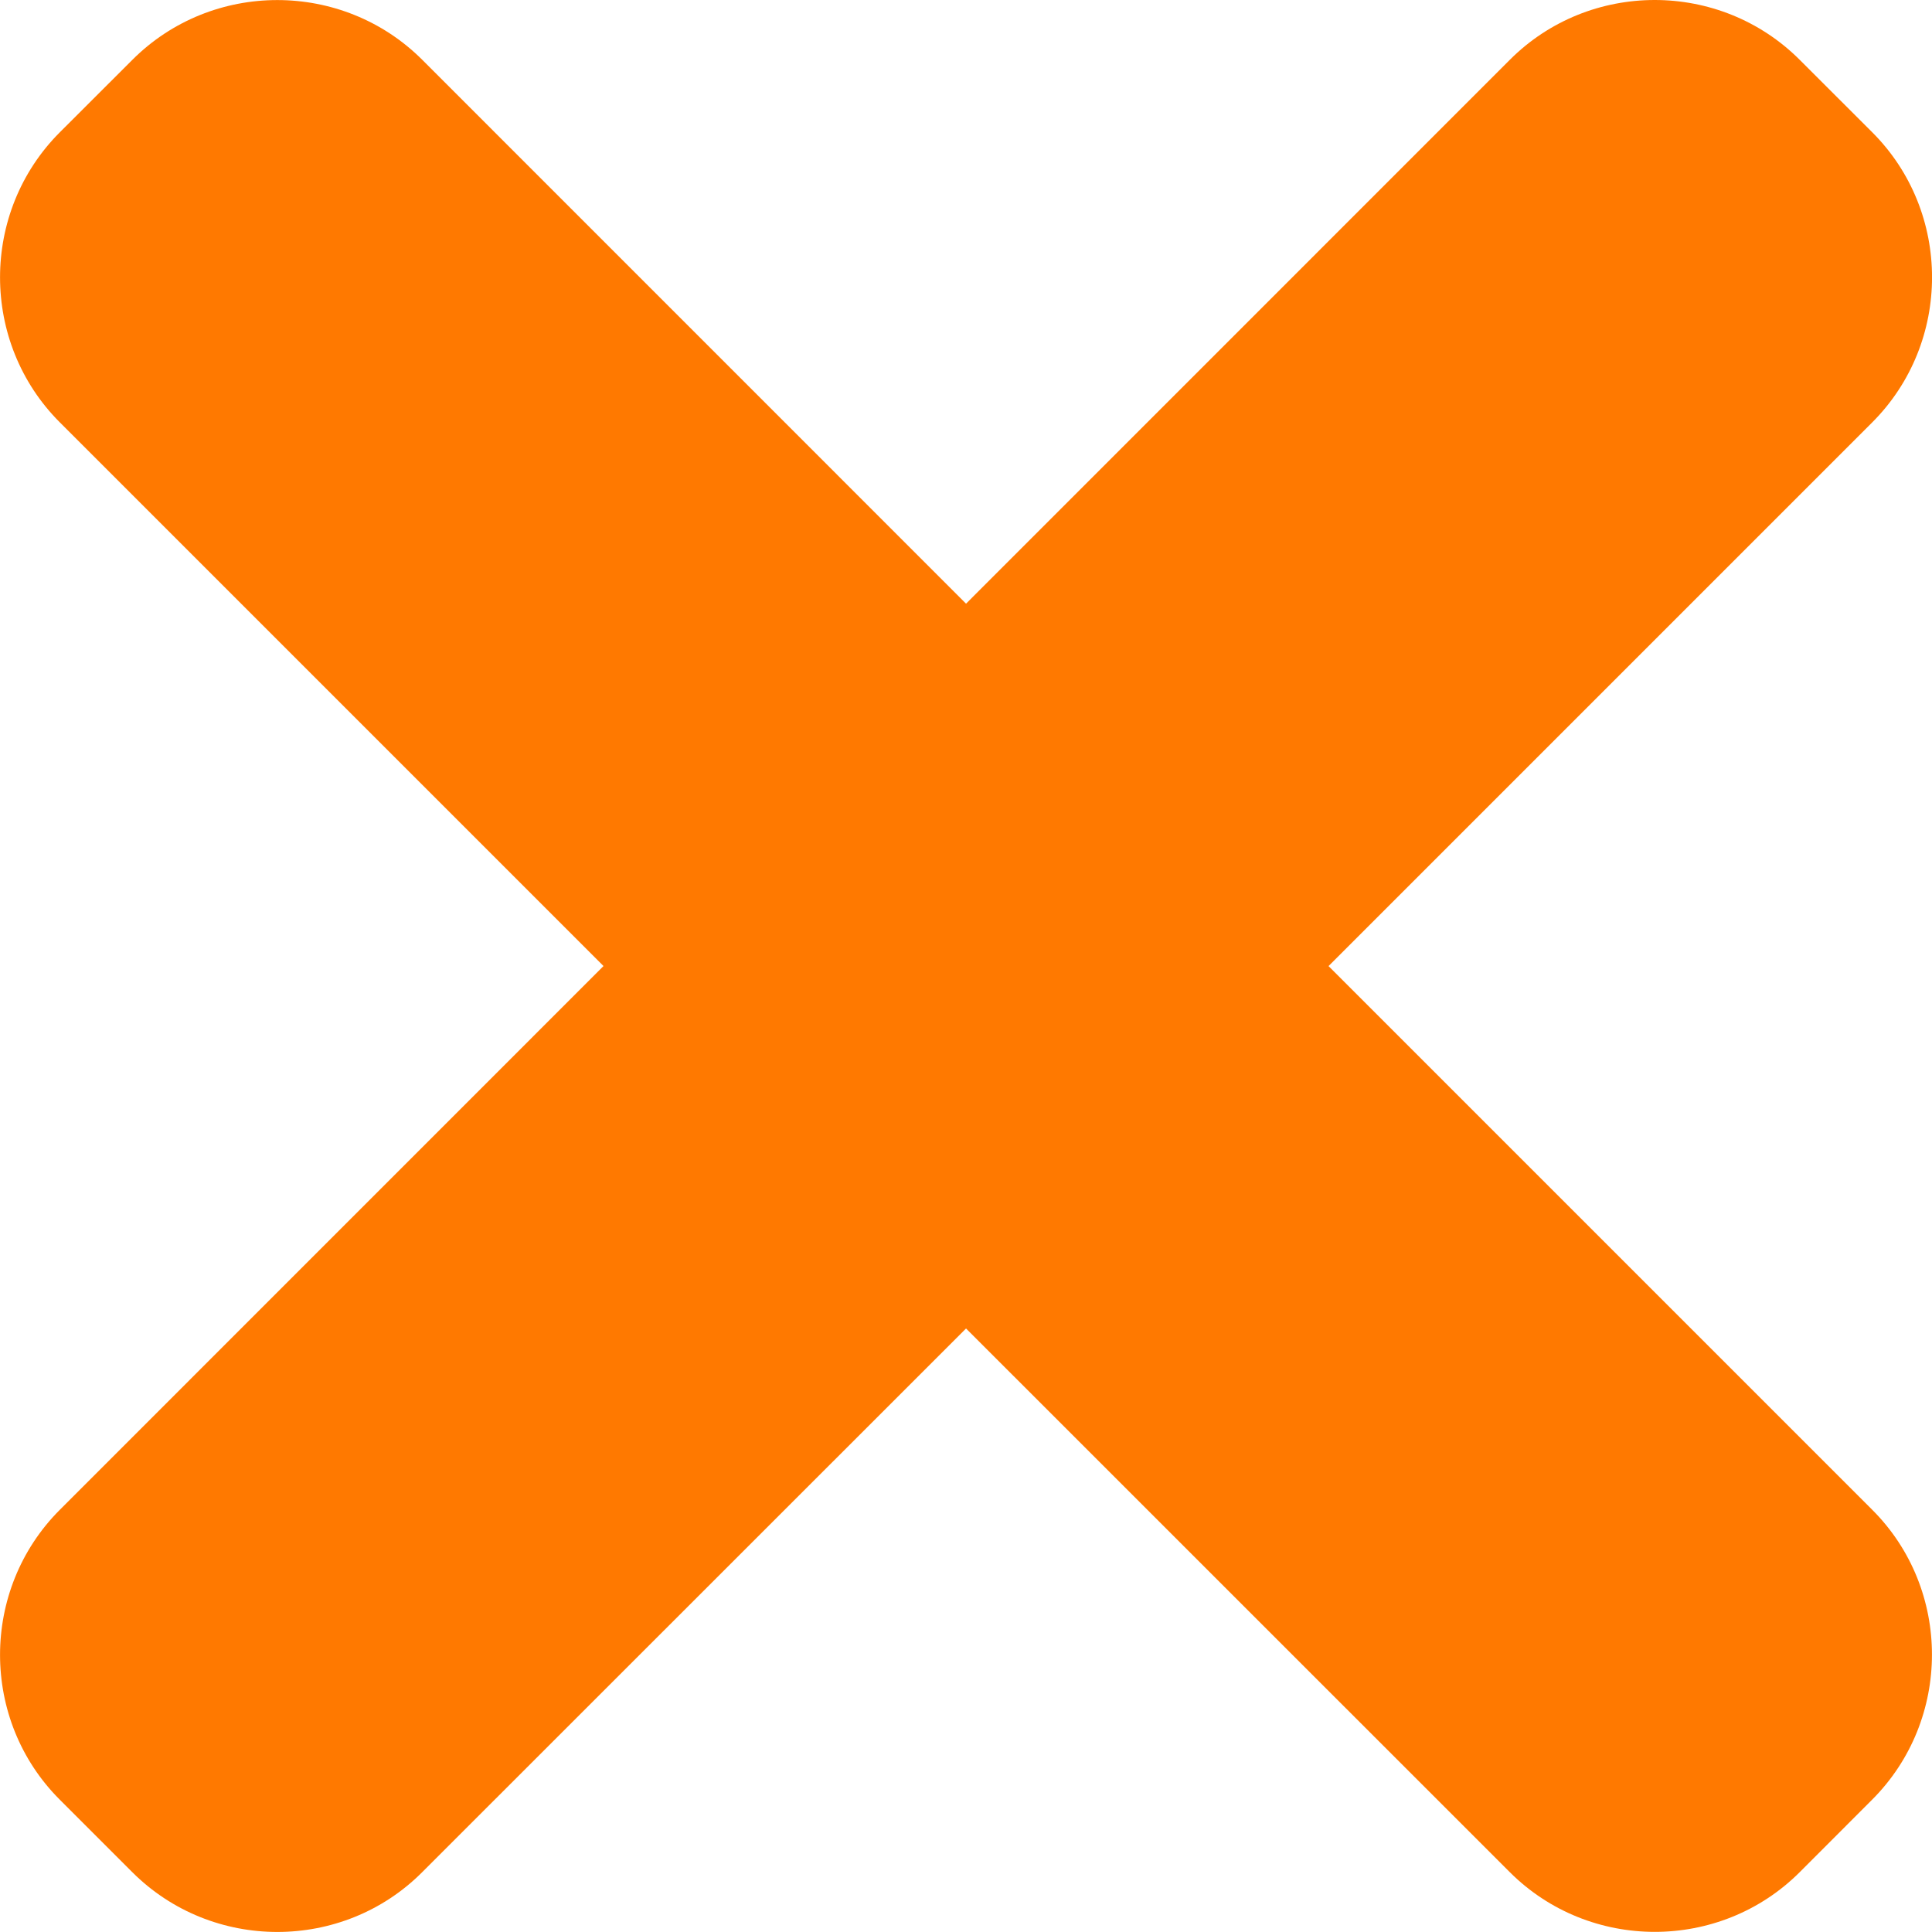
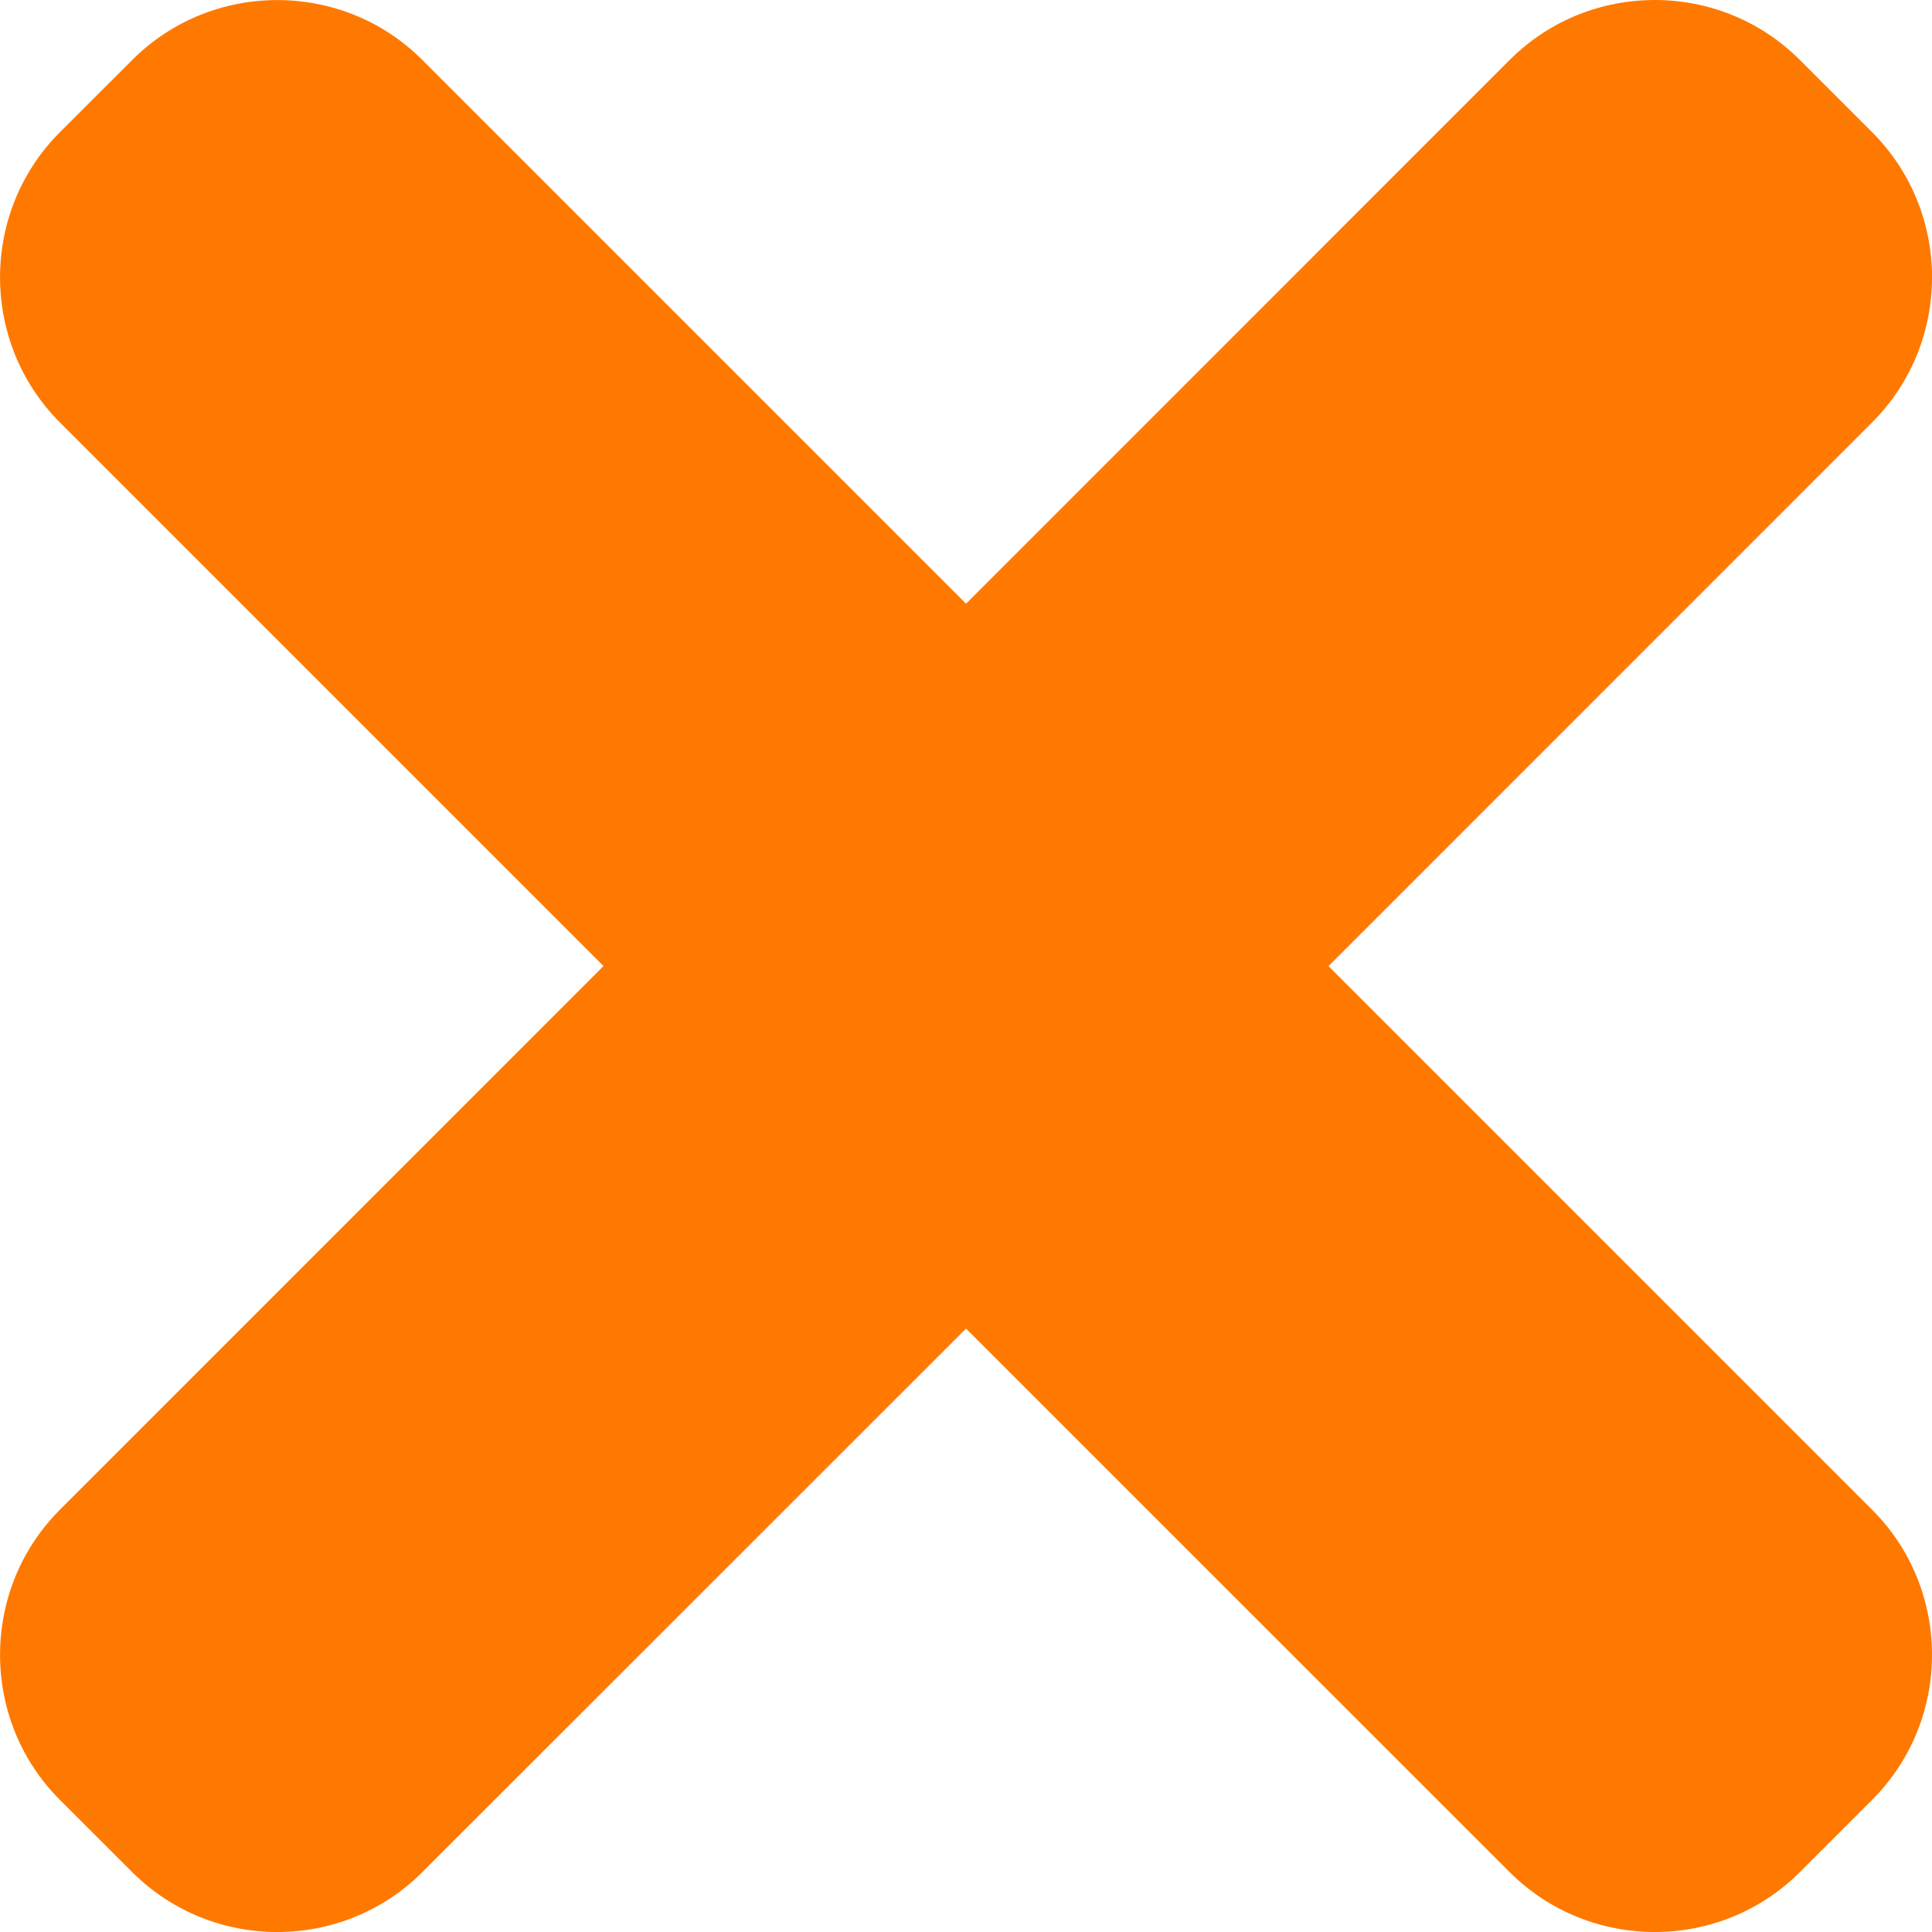
- <svg xmlns="http://www.w3.org/2000/svg" viewBox="0 0 23.331 23.331">
-   <path d="M16.043 11.667L22.61 5.1c.962-.963.962-2.54 0-3.502l-.876-.875c-.963-.964-2.54-.964-3.502 0L11.666 7.29 5.1.723c-.963-.963-2.54-.963-3.502 0l-.876.875c-.962.963-.962 2.54 0 3.502l6.566 6.566-6.566 6.567c-.962.963-.962 2.54 0 3.5l.876.876c.963.962 2.54.962 3.5 0l6.568-6.566 6.566 6.565c.963.962 2.54.962 3.502 0l.875-.876c.962-.963.962-2.54 0-3.5l-6.567-6.567z" fill="#ff7900" />
+ <svg xmlns="http://www.w3.org/2000/svg" version="1.1" id="Capa_1" x="0px" y="0px" viewBox="0 0 23.331 23.331" style="enable-background:new 0 0 23.331 23.331;" xml:space="preserve">
+   <g>
+     <path style="fill:#ff7900;" d="M16.043,11.667L22.609,5.1c0.963-0.963,0.963-2.539,0-3.502l-0.875-0.875   c-0.963-0.964-2.539-0.964-3.502,0L11.666,7.29L5.099,0.723c-0.962-0.963-2.538-0.963-3.501,0L0.722,1.598   c-0.962,0.963-0.962,2.539,0,3.502l6.566,6.566l-6.566,6.567c-0.962,0.963-0.962,2.539,0,3.501l0.876,0.875   c0.963,0.963,2.539,0.963,3.501,0l6.567-6.565l6.566,6.565c0.963,0.963,2.539,0.963,3.502,0l0.875-0.875   c0.963-0.963,0.963-2.539,0-3.501L16.043,11.667z" />
+   </g>
+   <g>
+ </g>
+   <g>
+ </g>
+   <g>
+ </g>
+   <g>
+ </g>
+   <g>
+ </g>
+   <g>
+ </g>
+   <g>
+ </g>
+   <g>
+ </g>
+   <g>
+ </g>
+   <g>
+ </g>
+   <g>
+ </g>
+   <g>
+ </g>
+   <g>
+ </g>
+   <g>
+ </g>
+   <g>
+ </g>
</svg>
